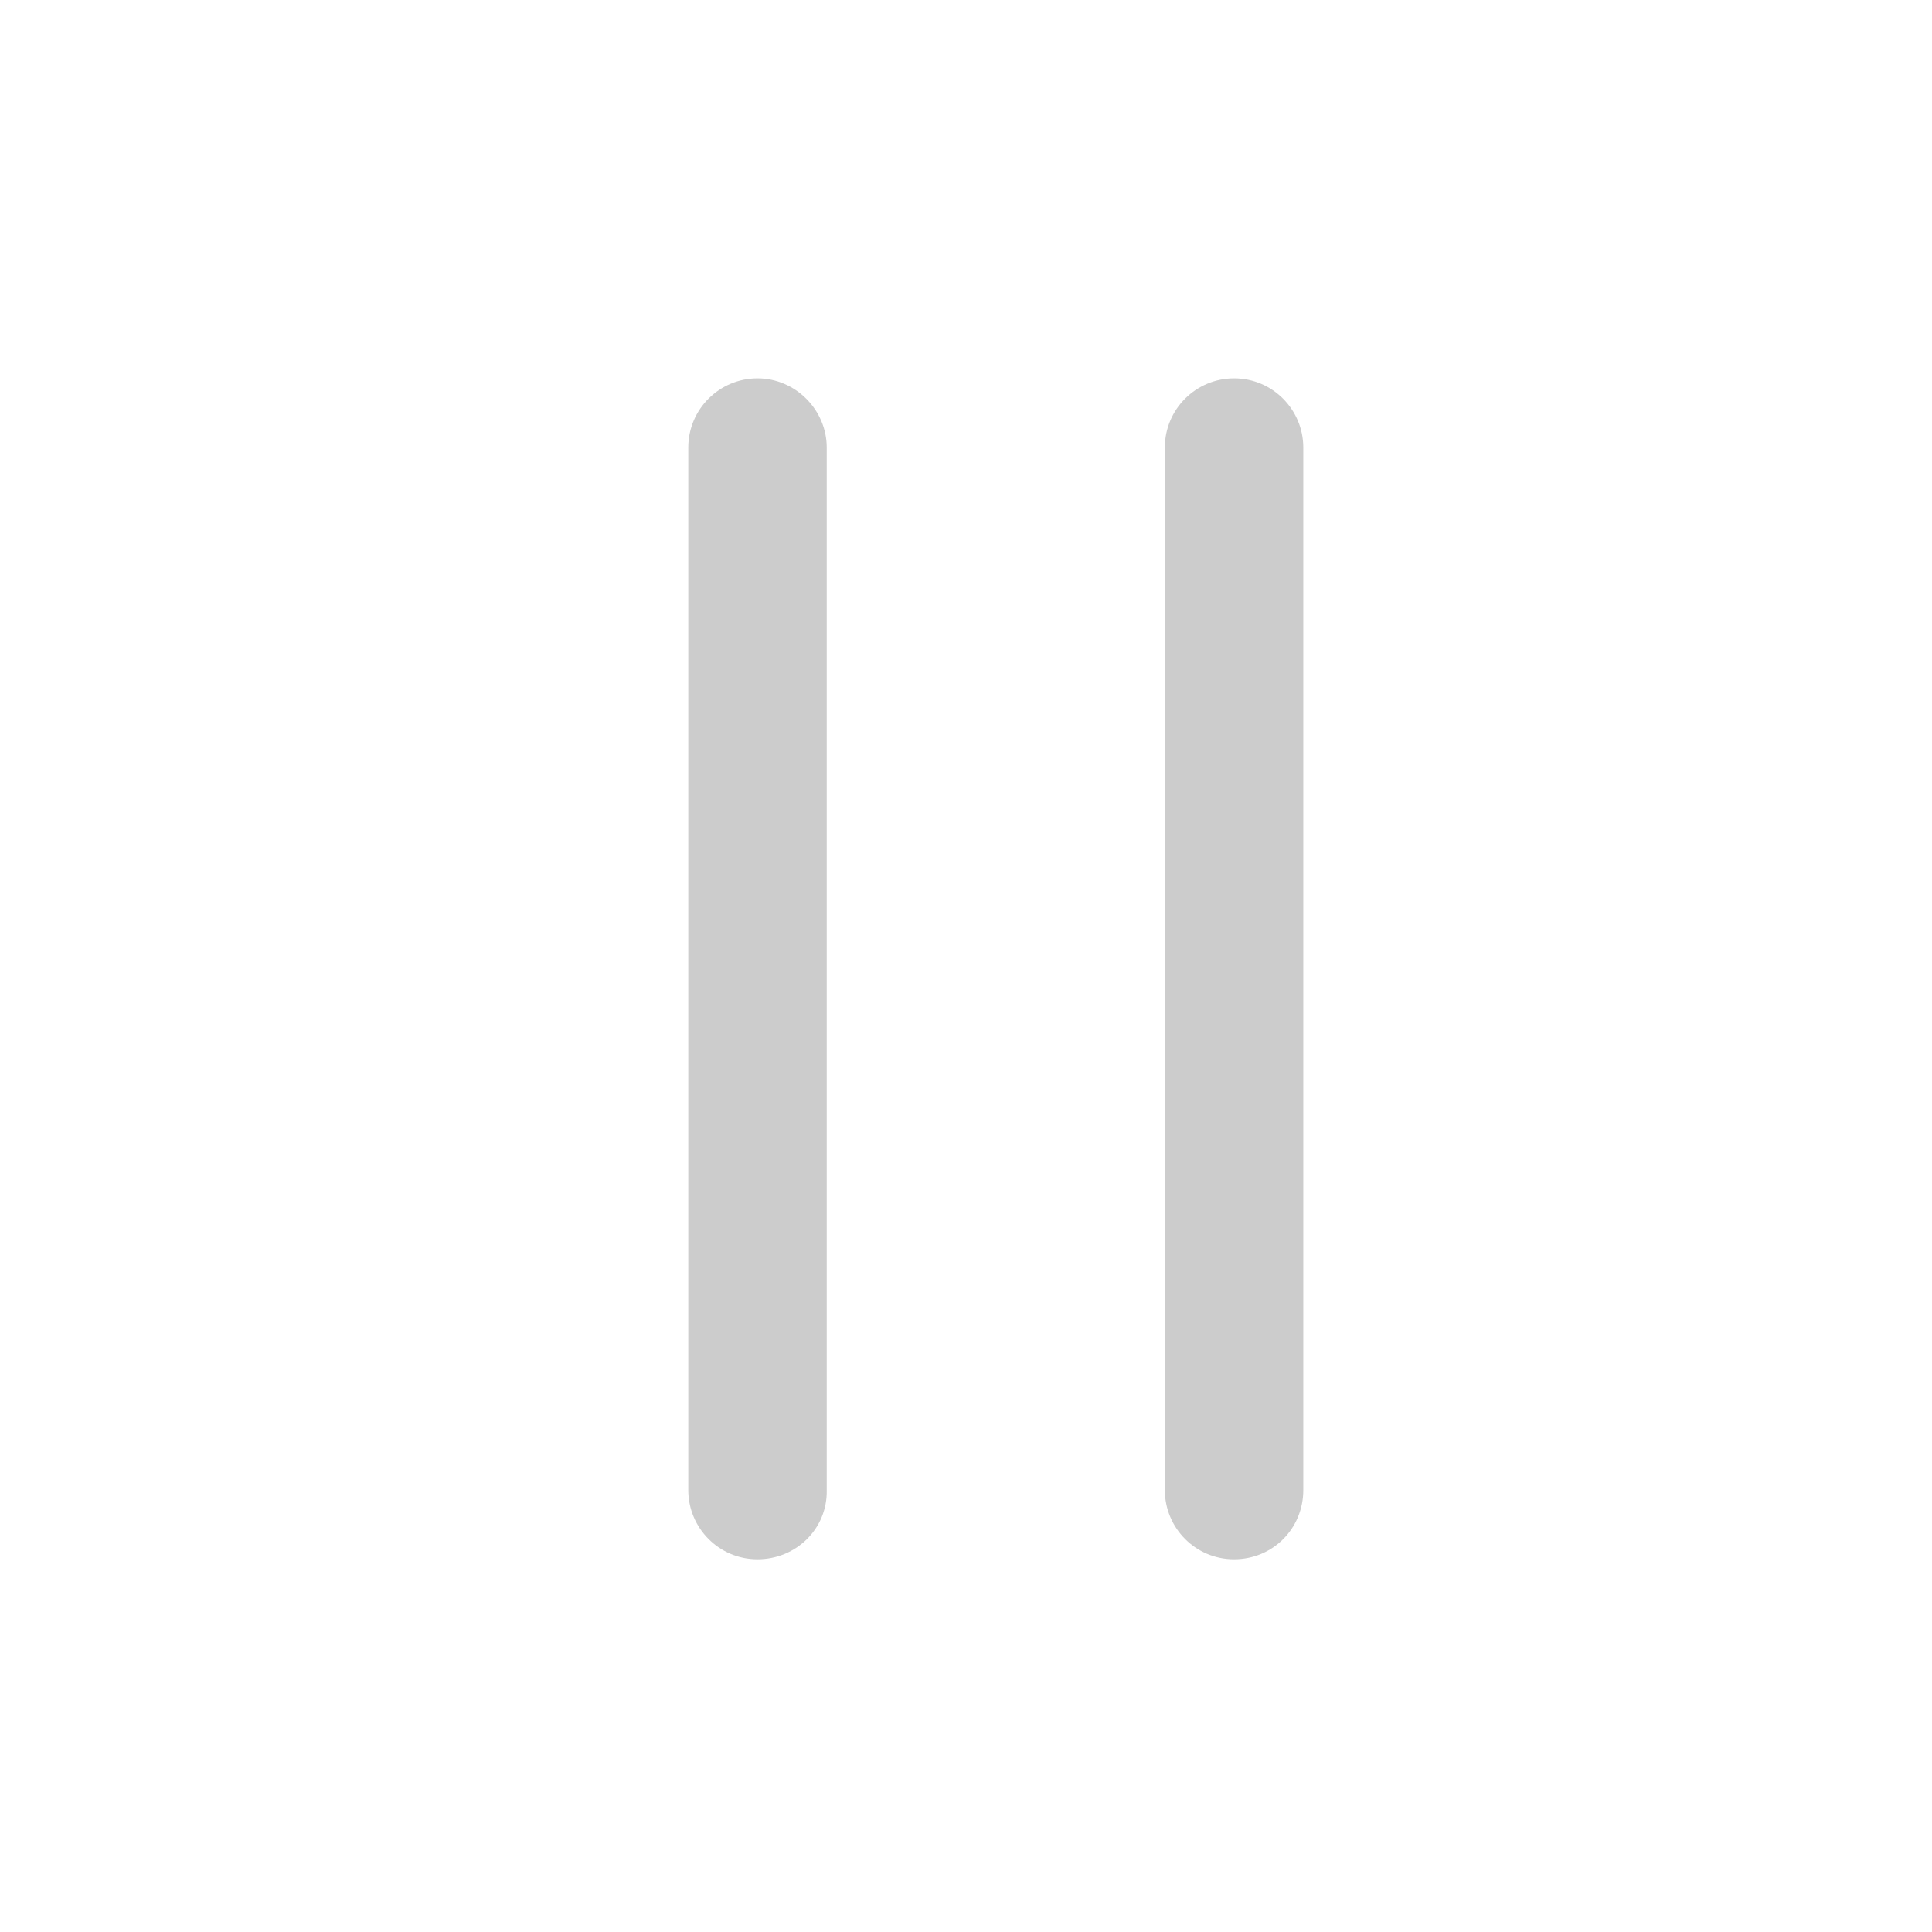
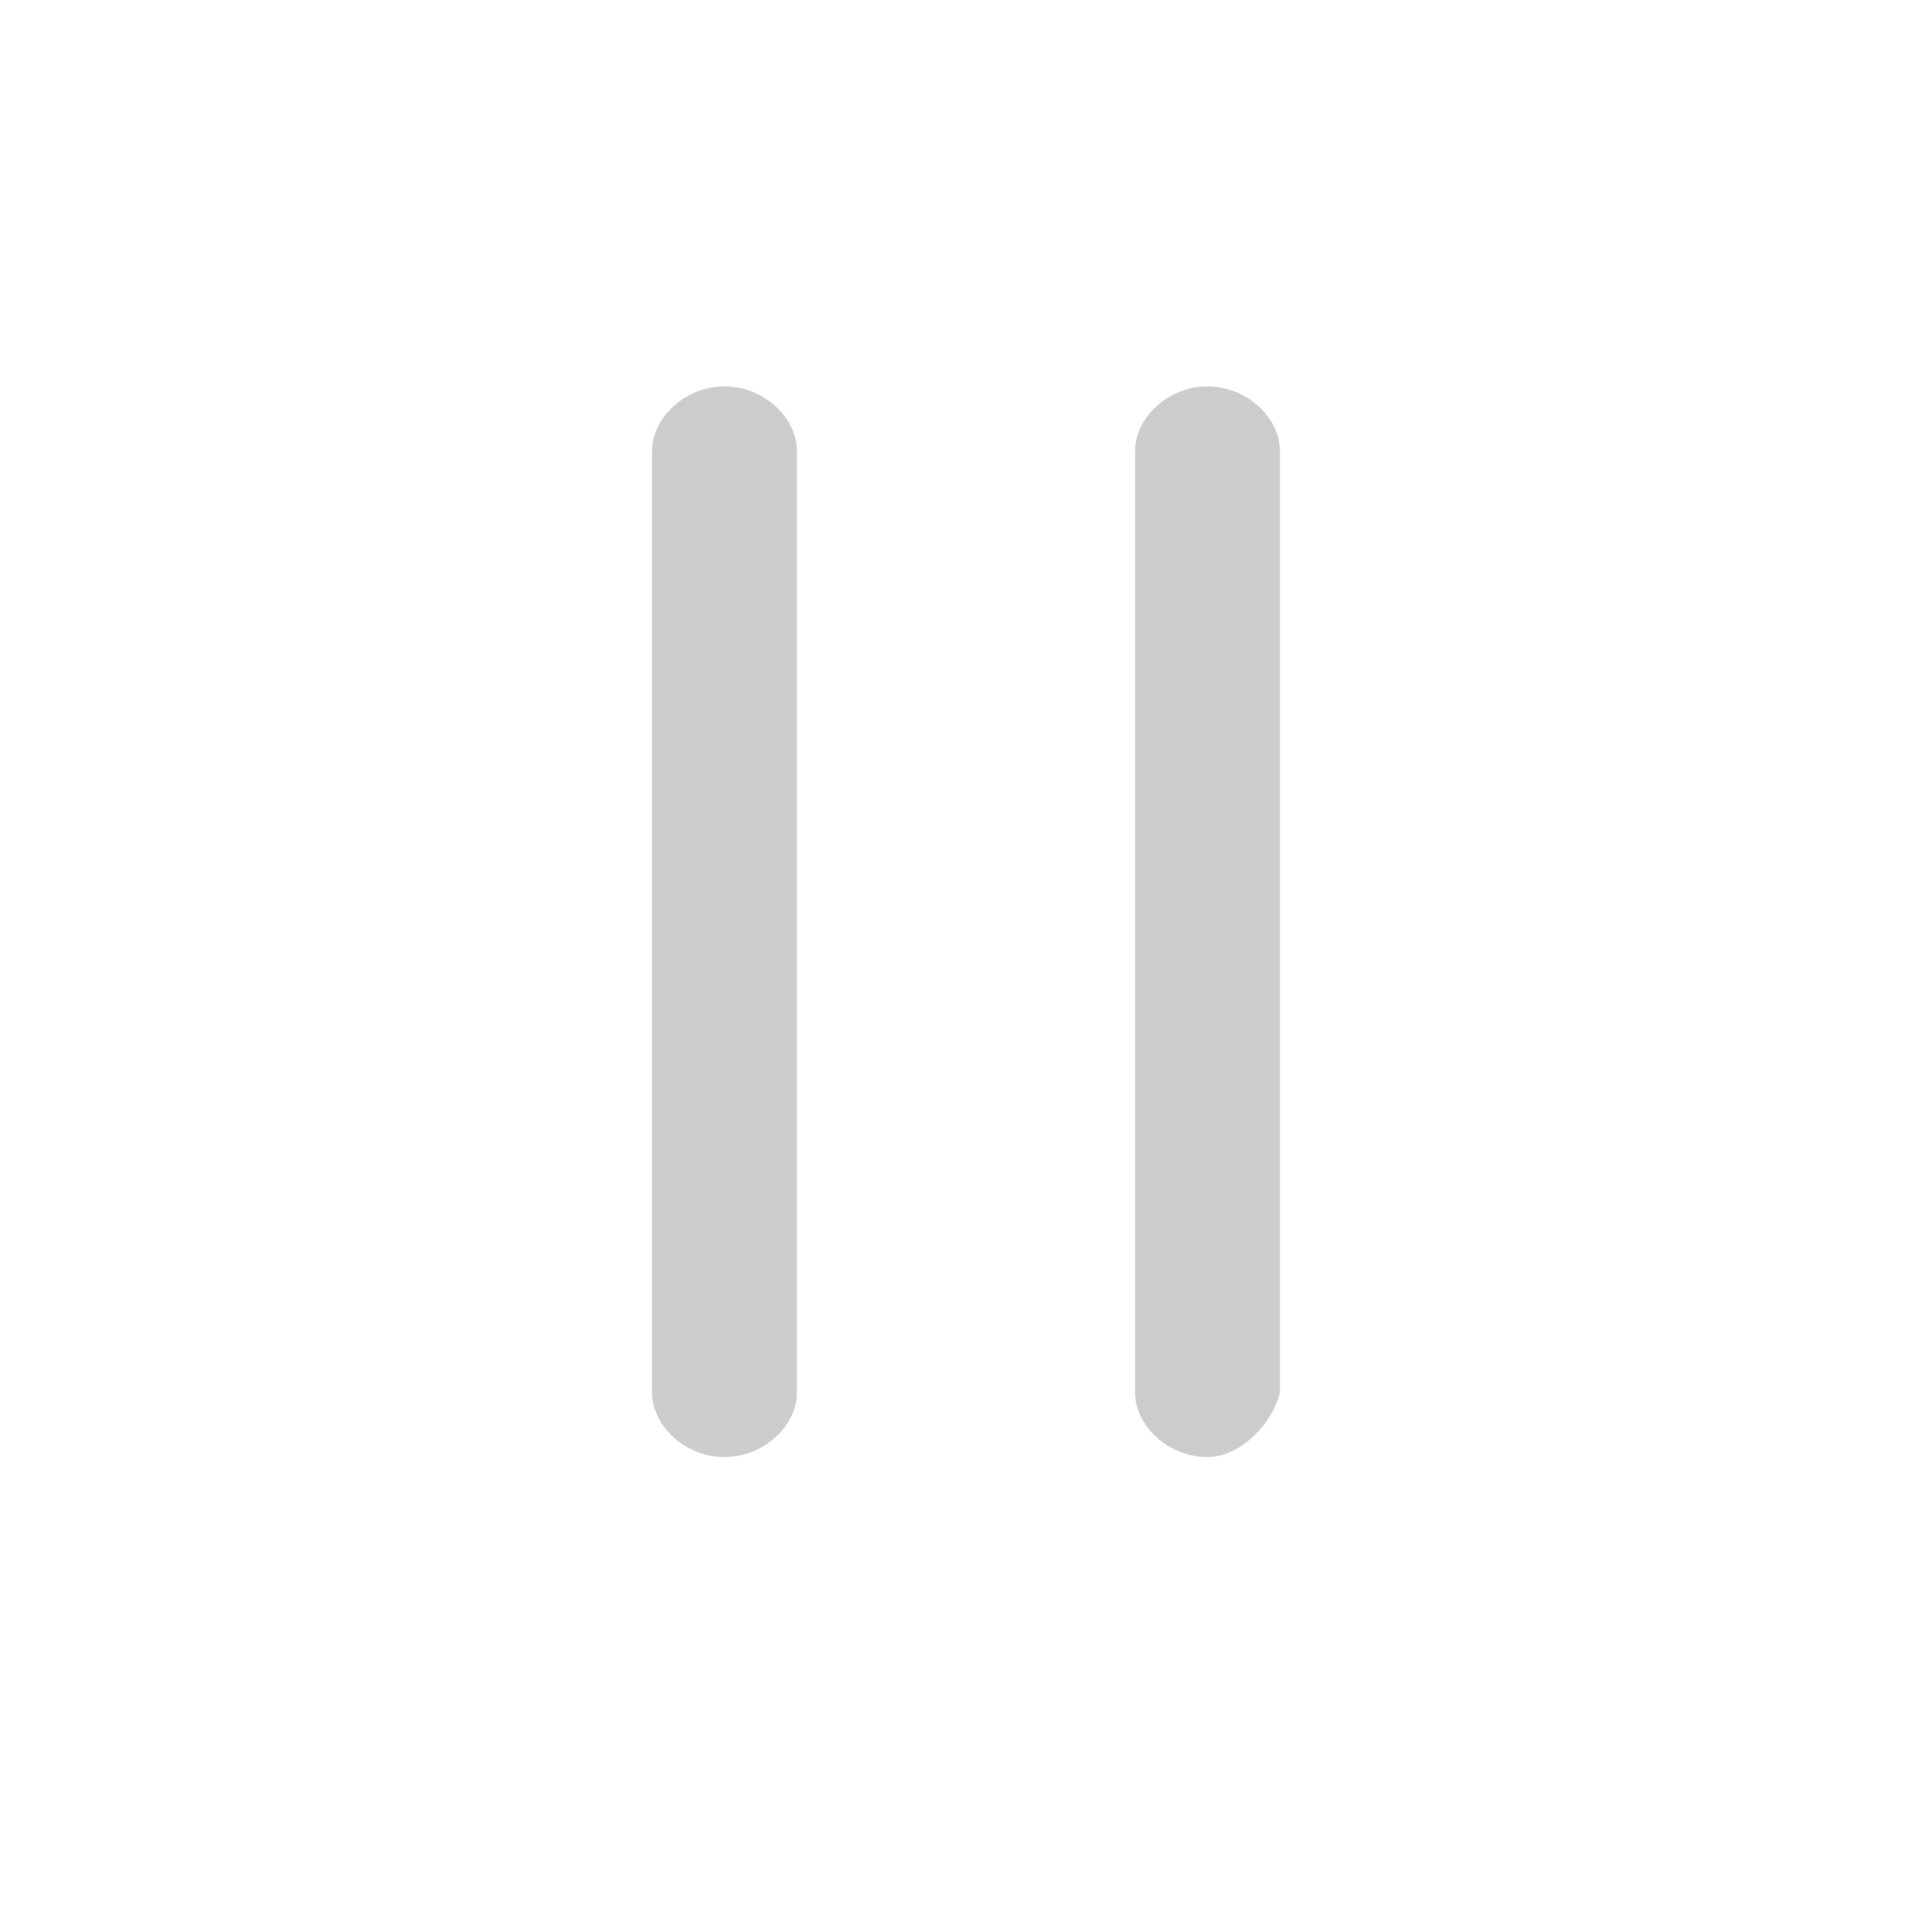
<svg xmlns="http://www.w3.org/2000/svg" version="1.1" id="Layer_1" x="0px" y="0px" viewBox="0 0 24 24" style="enable-background:new 0 0 24 24;" xml:space="preserve">
  <style type="text/css">
	.st0{fill:#CCCCCC;}
</style>
  <g id="Layer_1_1_">
</g>
  <g id="Layer_2_1_">
</g>
  <g id="text">
</g>
-   <g id="Isolation_Mode">
+   <g id="Isolation_Mode_1_">
    <g>
      <g>
-         <path class="st0" d="M9.41,19.37c-0.48,0-0.86-0.39-0.86-0.86V5.56c0-0.48,0.39-0.86,0.86-0.86s0.86,0.39,0.86,0.86v12.95     C10.28,18.99,9.89,19.37,9.41,19.37z" />
+         <path class="st0" d="M9,18.1c-0.5,0-0.9-0.4-0.9-0.8V5.6c0-0.4,0.4-0.8,0.9-0.8s0.9,0.4,0.9,0.8v11.7C9.9,17.7,9.5,18.1,9,18.1z" />
      </g>
      <g>
-         <path class="st0" d="M15.33,19.37c-0.48,0-0.86-0.39-0.86-0.86V5.56c0-0.48,0.39-0.86,0.86-0.86c0.48,0,0.86,0.39,0.86,0.86     v12.95C16.19,18.99,15.81,19.37,15.33,19.37z" />
+         <path class="st0" d="M15,18.1c-0.5,0-0.9-0.4-0.9-0.8V5.6c0-0.4,0.4-0.8,0.9-0.8c0.5,0,0.9,0.4,0.9,0.8v11.7     C15.8,17.7,15.4,18.1,15,18.1z" />
      </g>
    </g>
  </g>
</svg>
